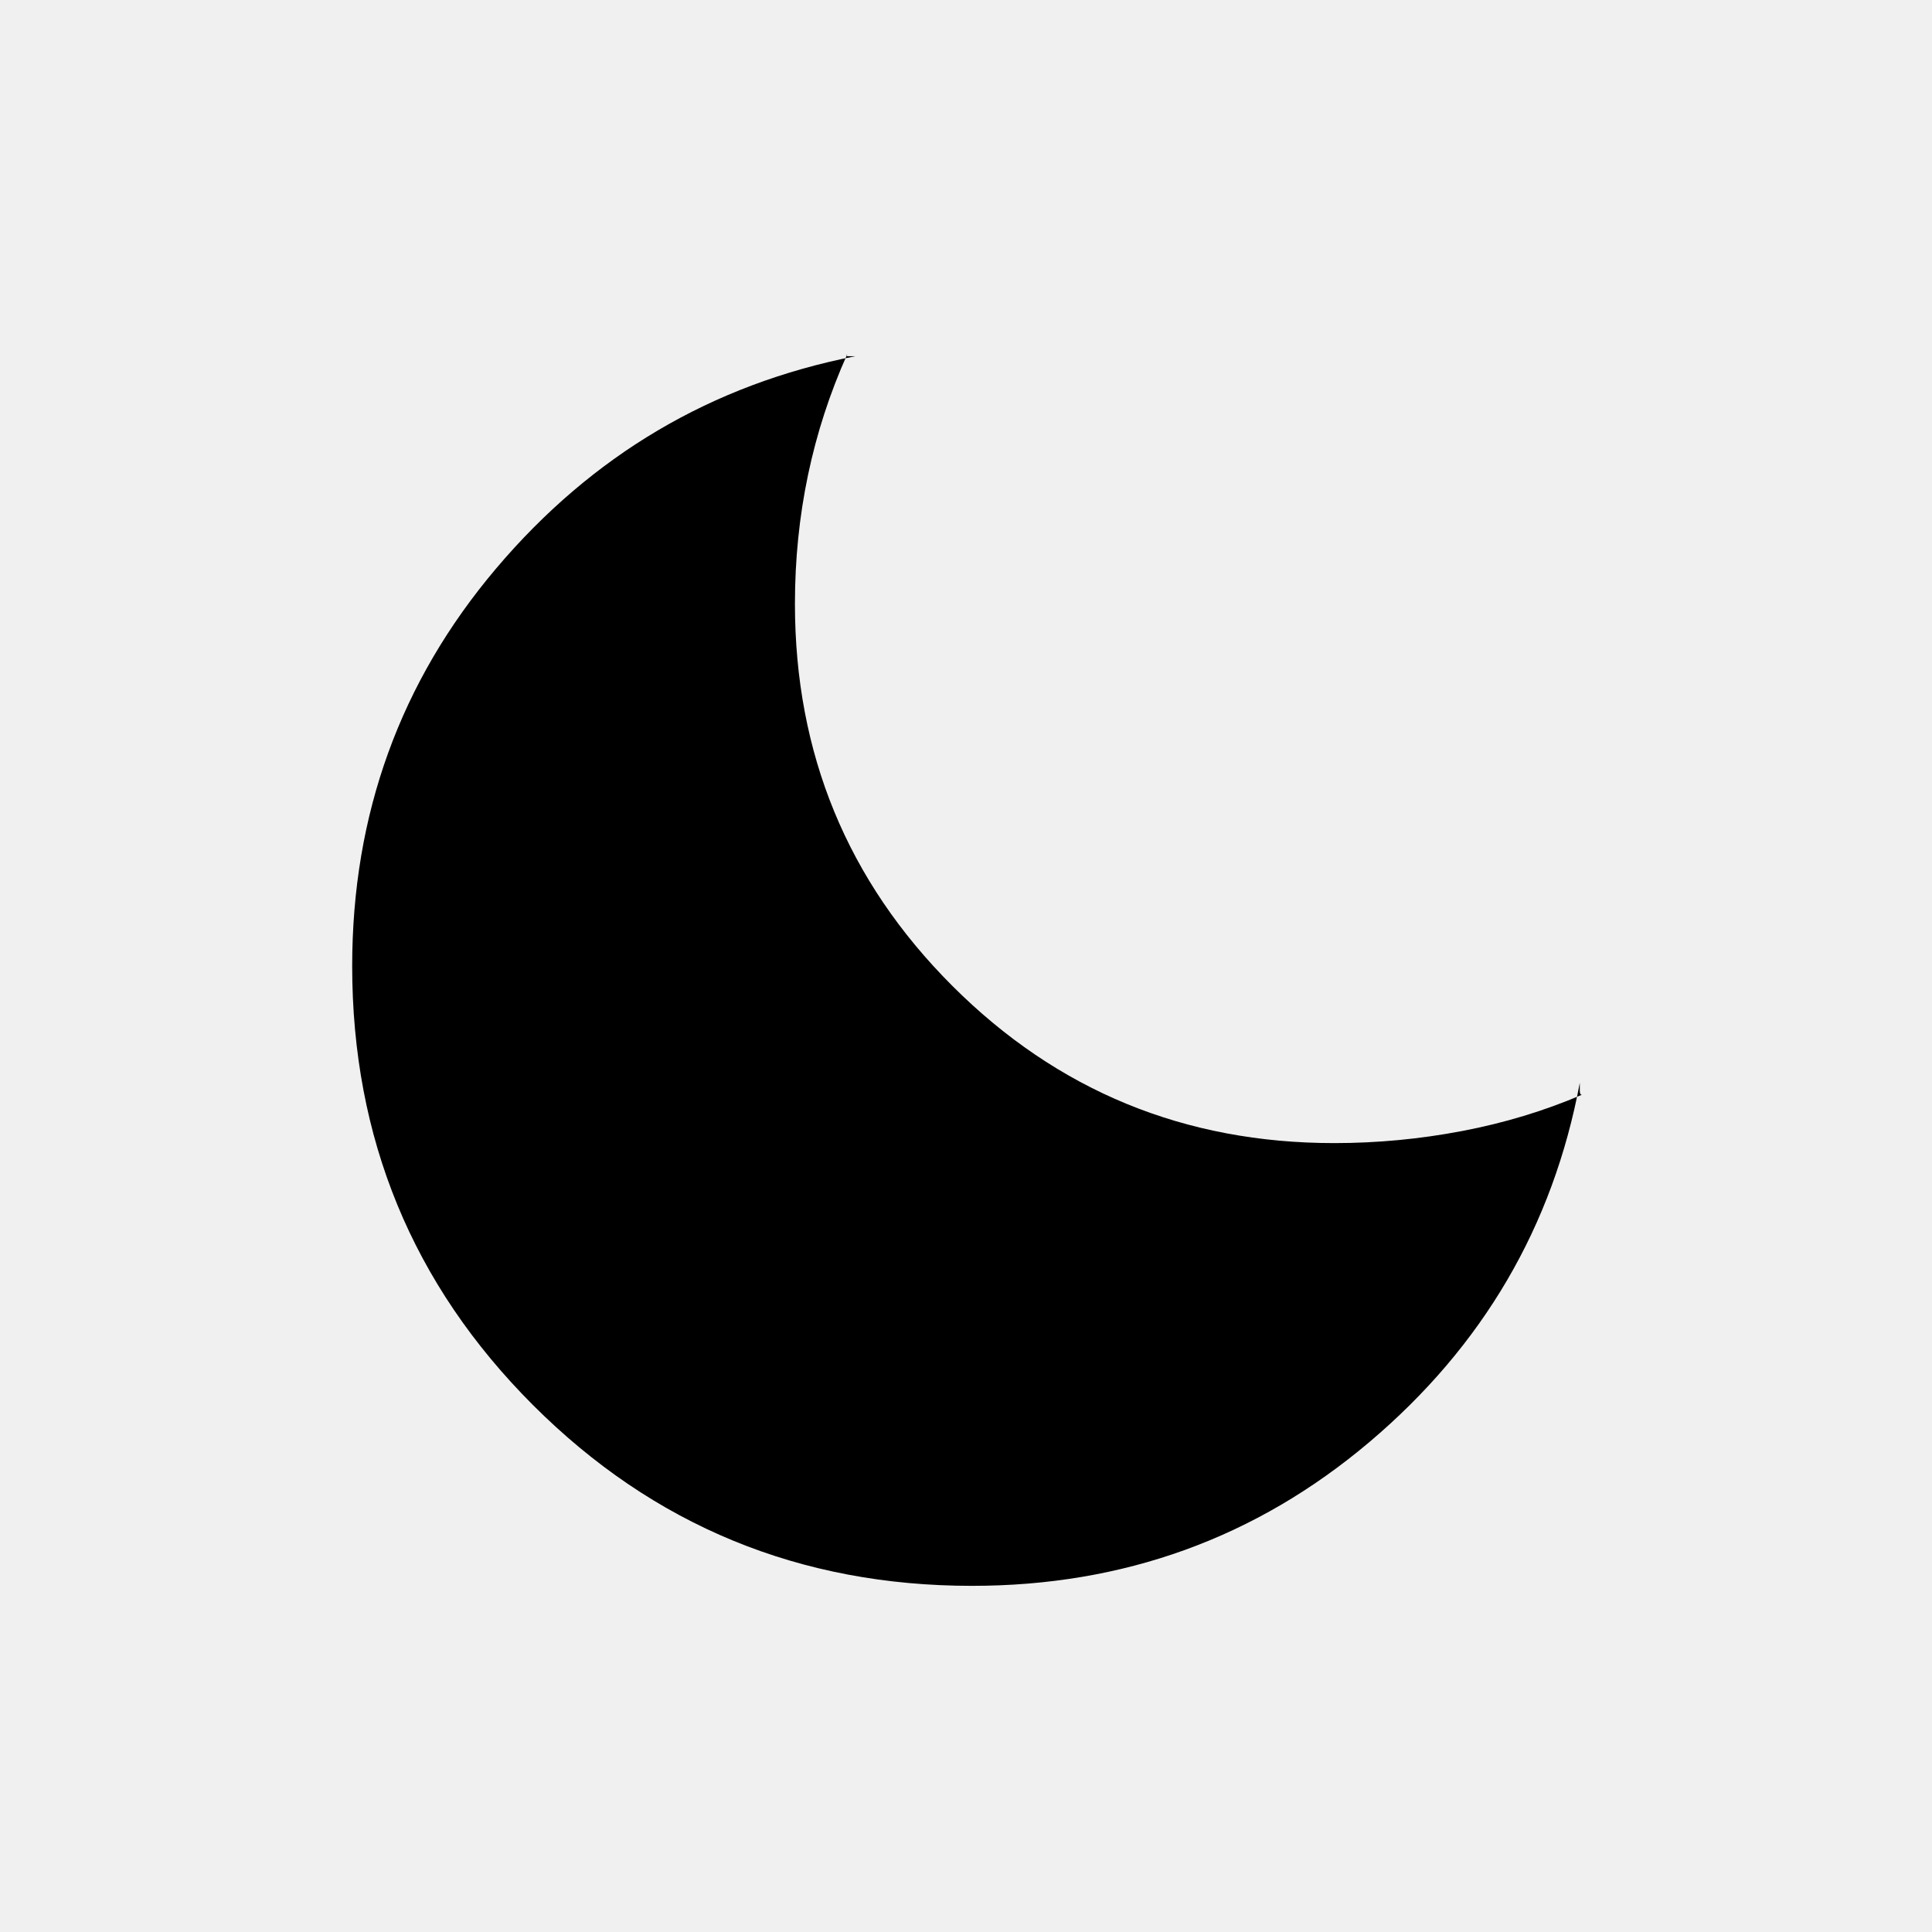
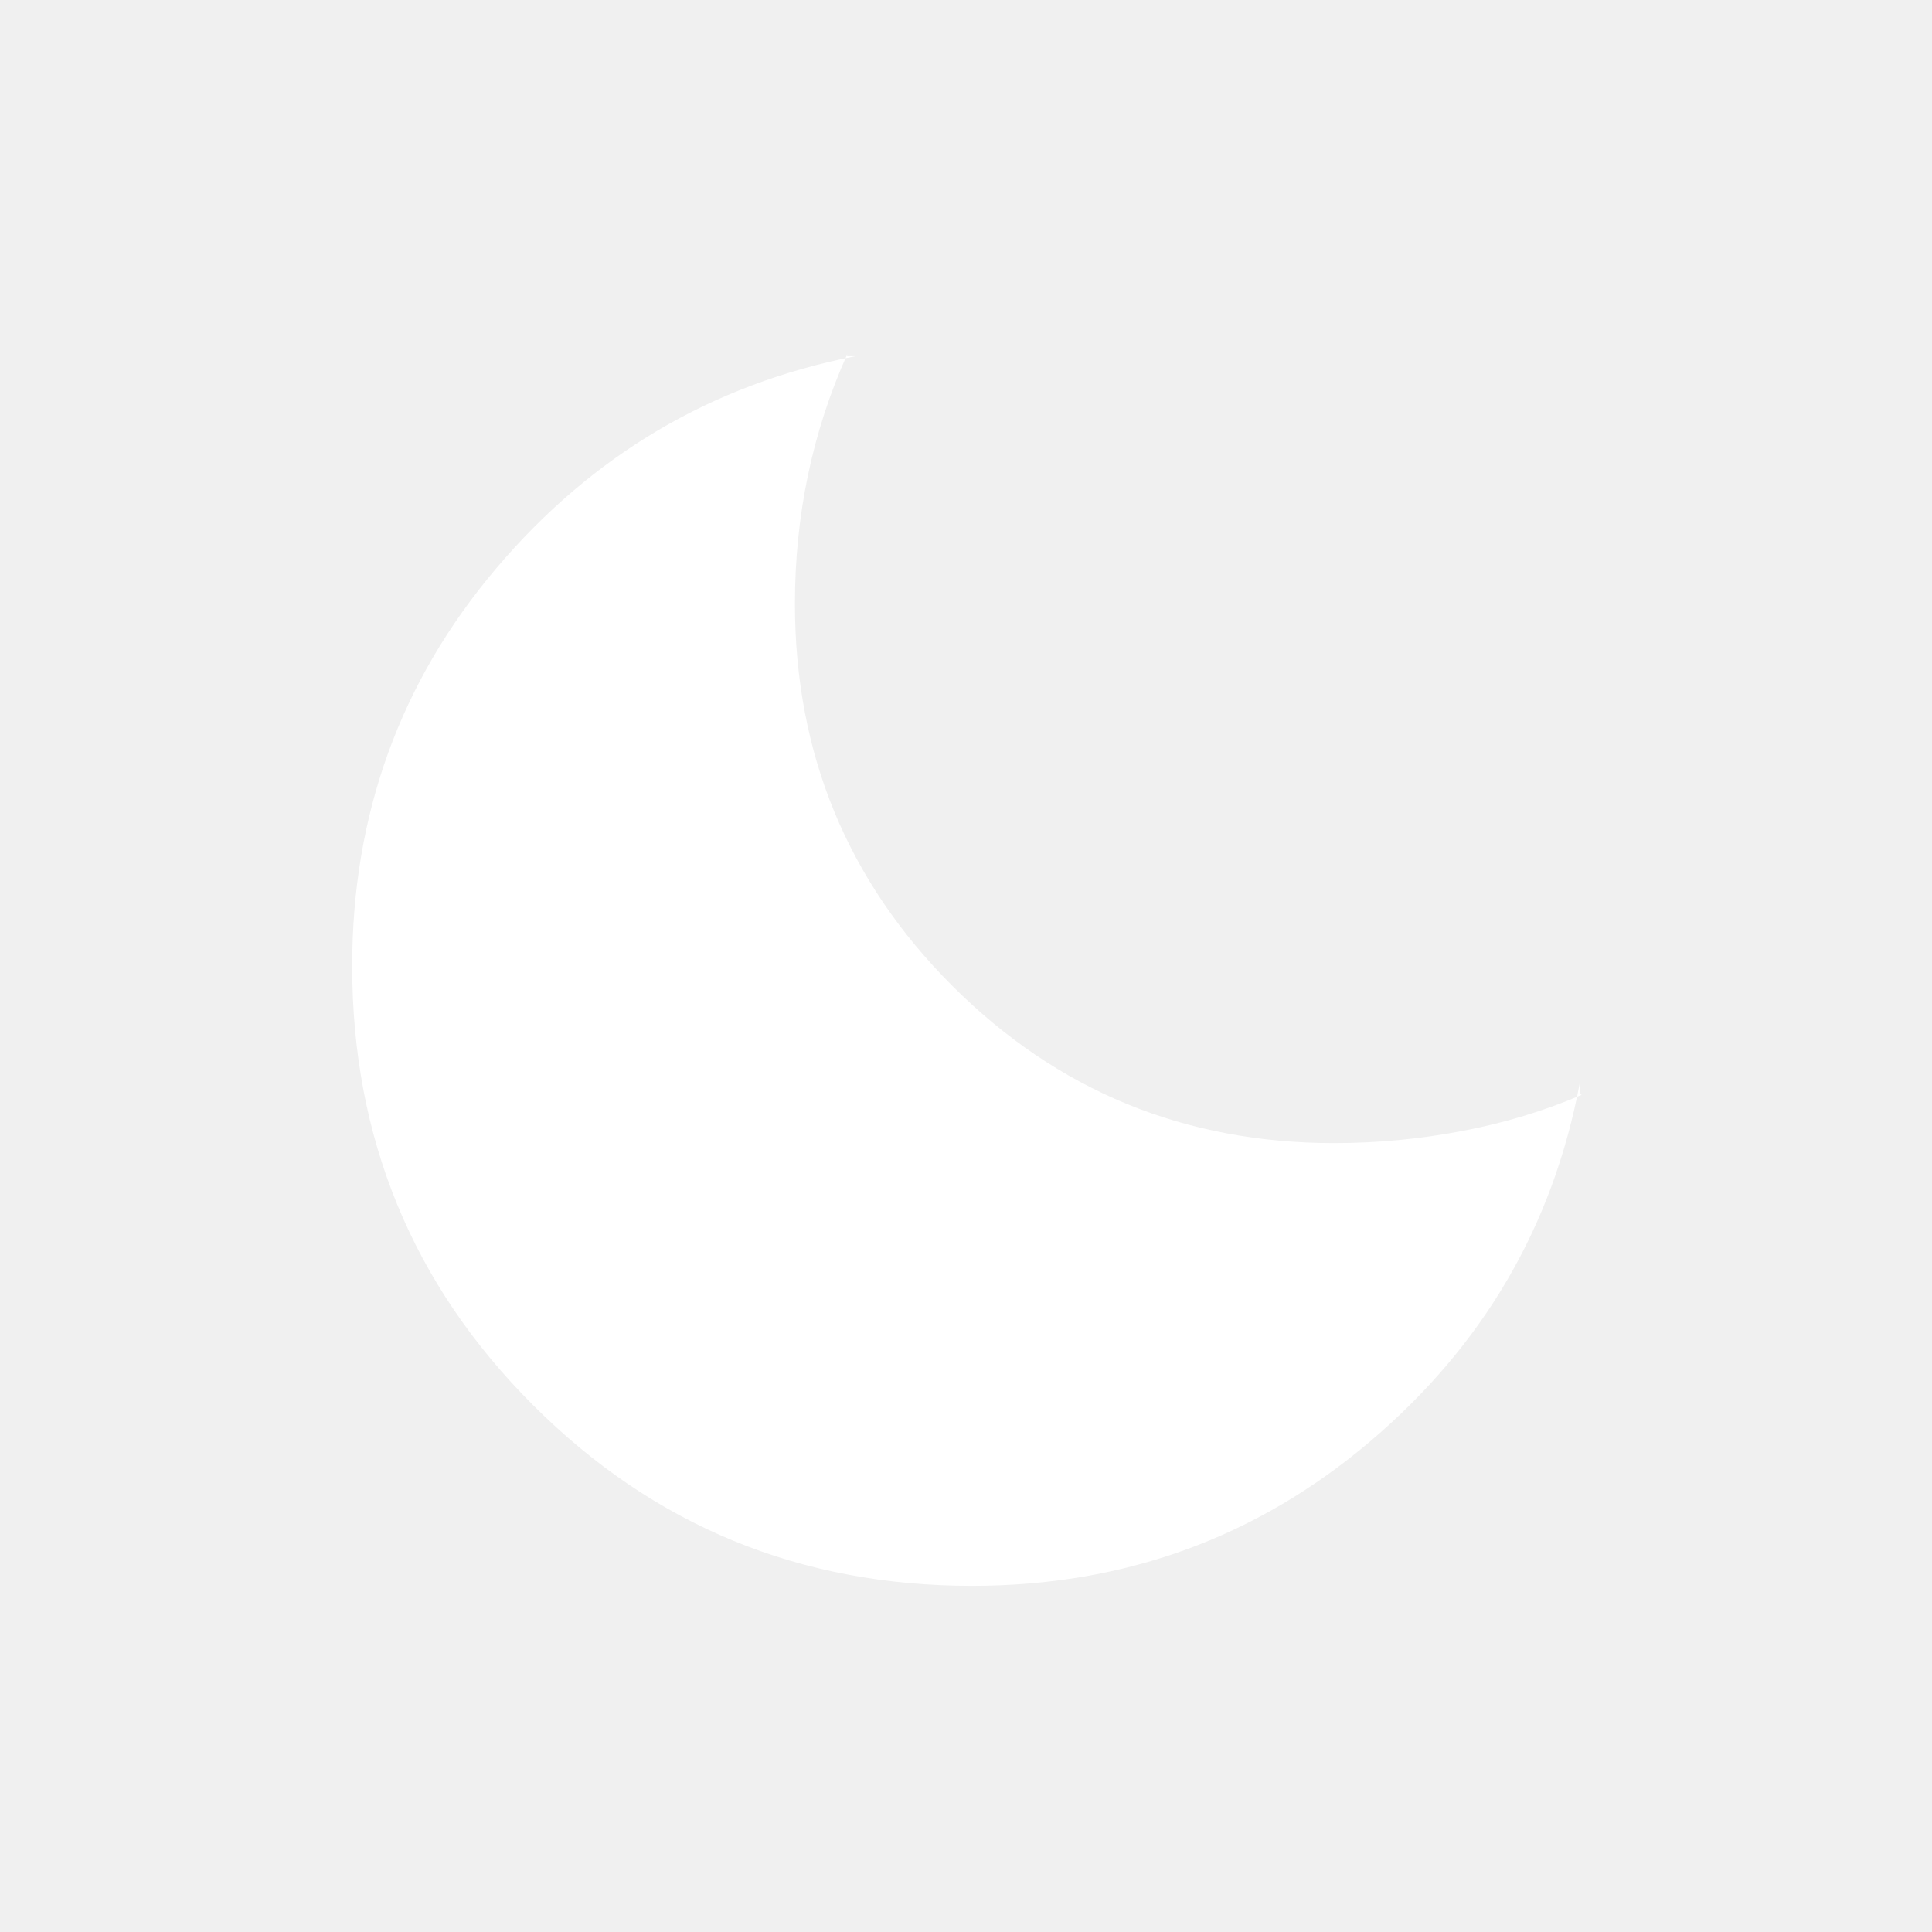
- <svg xmlns="http://www.w3.org/2000/svg" height="48" viewBox="0 96 960 960" width="48">
+ <svg xmlns="http://www.w3.org/2000/svg" height="48" viewBox="0 96 960 960" width="48" fill="white">
  <path d="M483 884q-128.333 0-218.167-89.833Q175 704.333 175 576q0-113 71.5-197.5T425 273h-3.5q-1.5 0-.5-1-13 29-19.5 60t-6.5 64q0 111.667 78.167 189.833Q551.333 664 663 664q32 0 63.5-6t59.5-18q-1 0-1-2v-4q-20 107-104.5 178.5T483 884Z" />
</svg>
